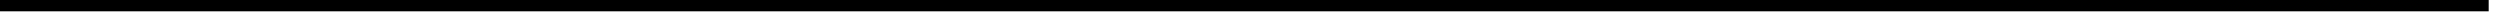
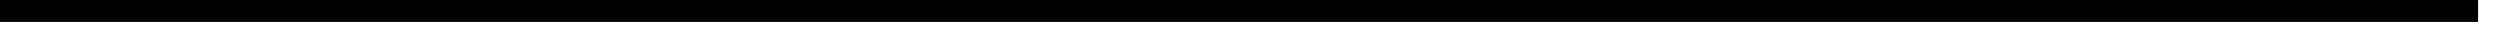
- <svg xmlns="http://www.w3.org/2000/svg" version="1.1" width="221px" height="2px">
-   <g transform="matrix(1 0 0 1 29 -91 )">
-     <path d="M -29 91.5  L 191 91.5  " stroke-width="1" stroke="#000000" fill="none" />
+ <svg xmlns="http://www.w3.org/2000/svg" version="1.1" width="114px" height="2px">
+   <g transform="matrix(1 0 0 1 -1370 -90 )">
+     <path d="M 1370 90.5  L 1483 90.5  " stroke-width="1" stroke="#000000" fill="none" />
  </g>
</svg>
